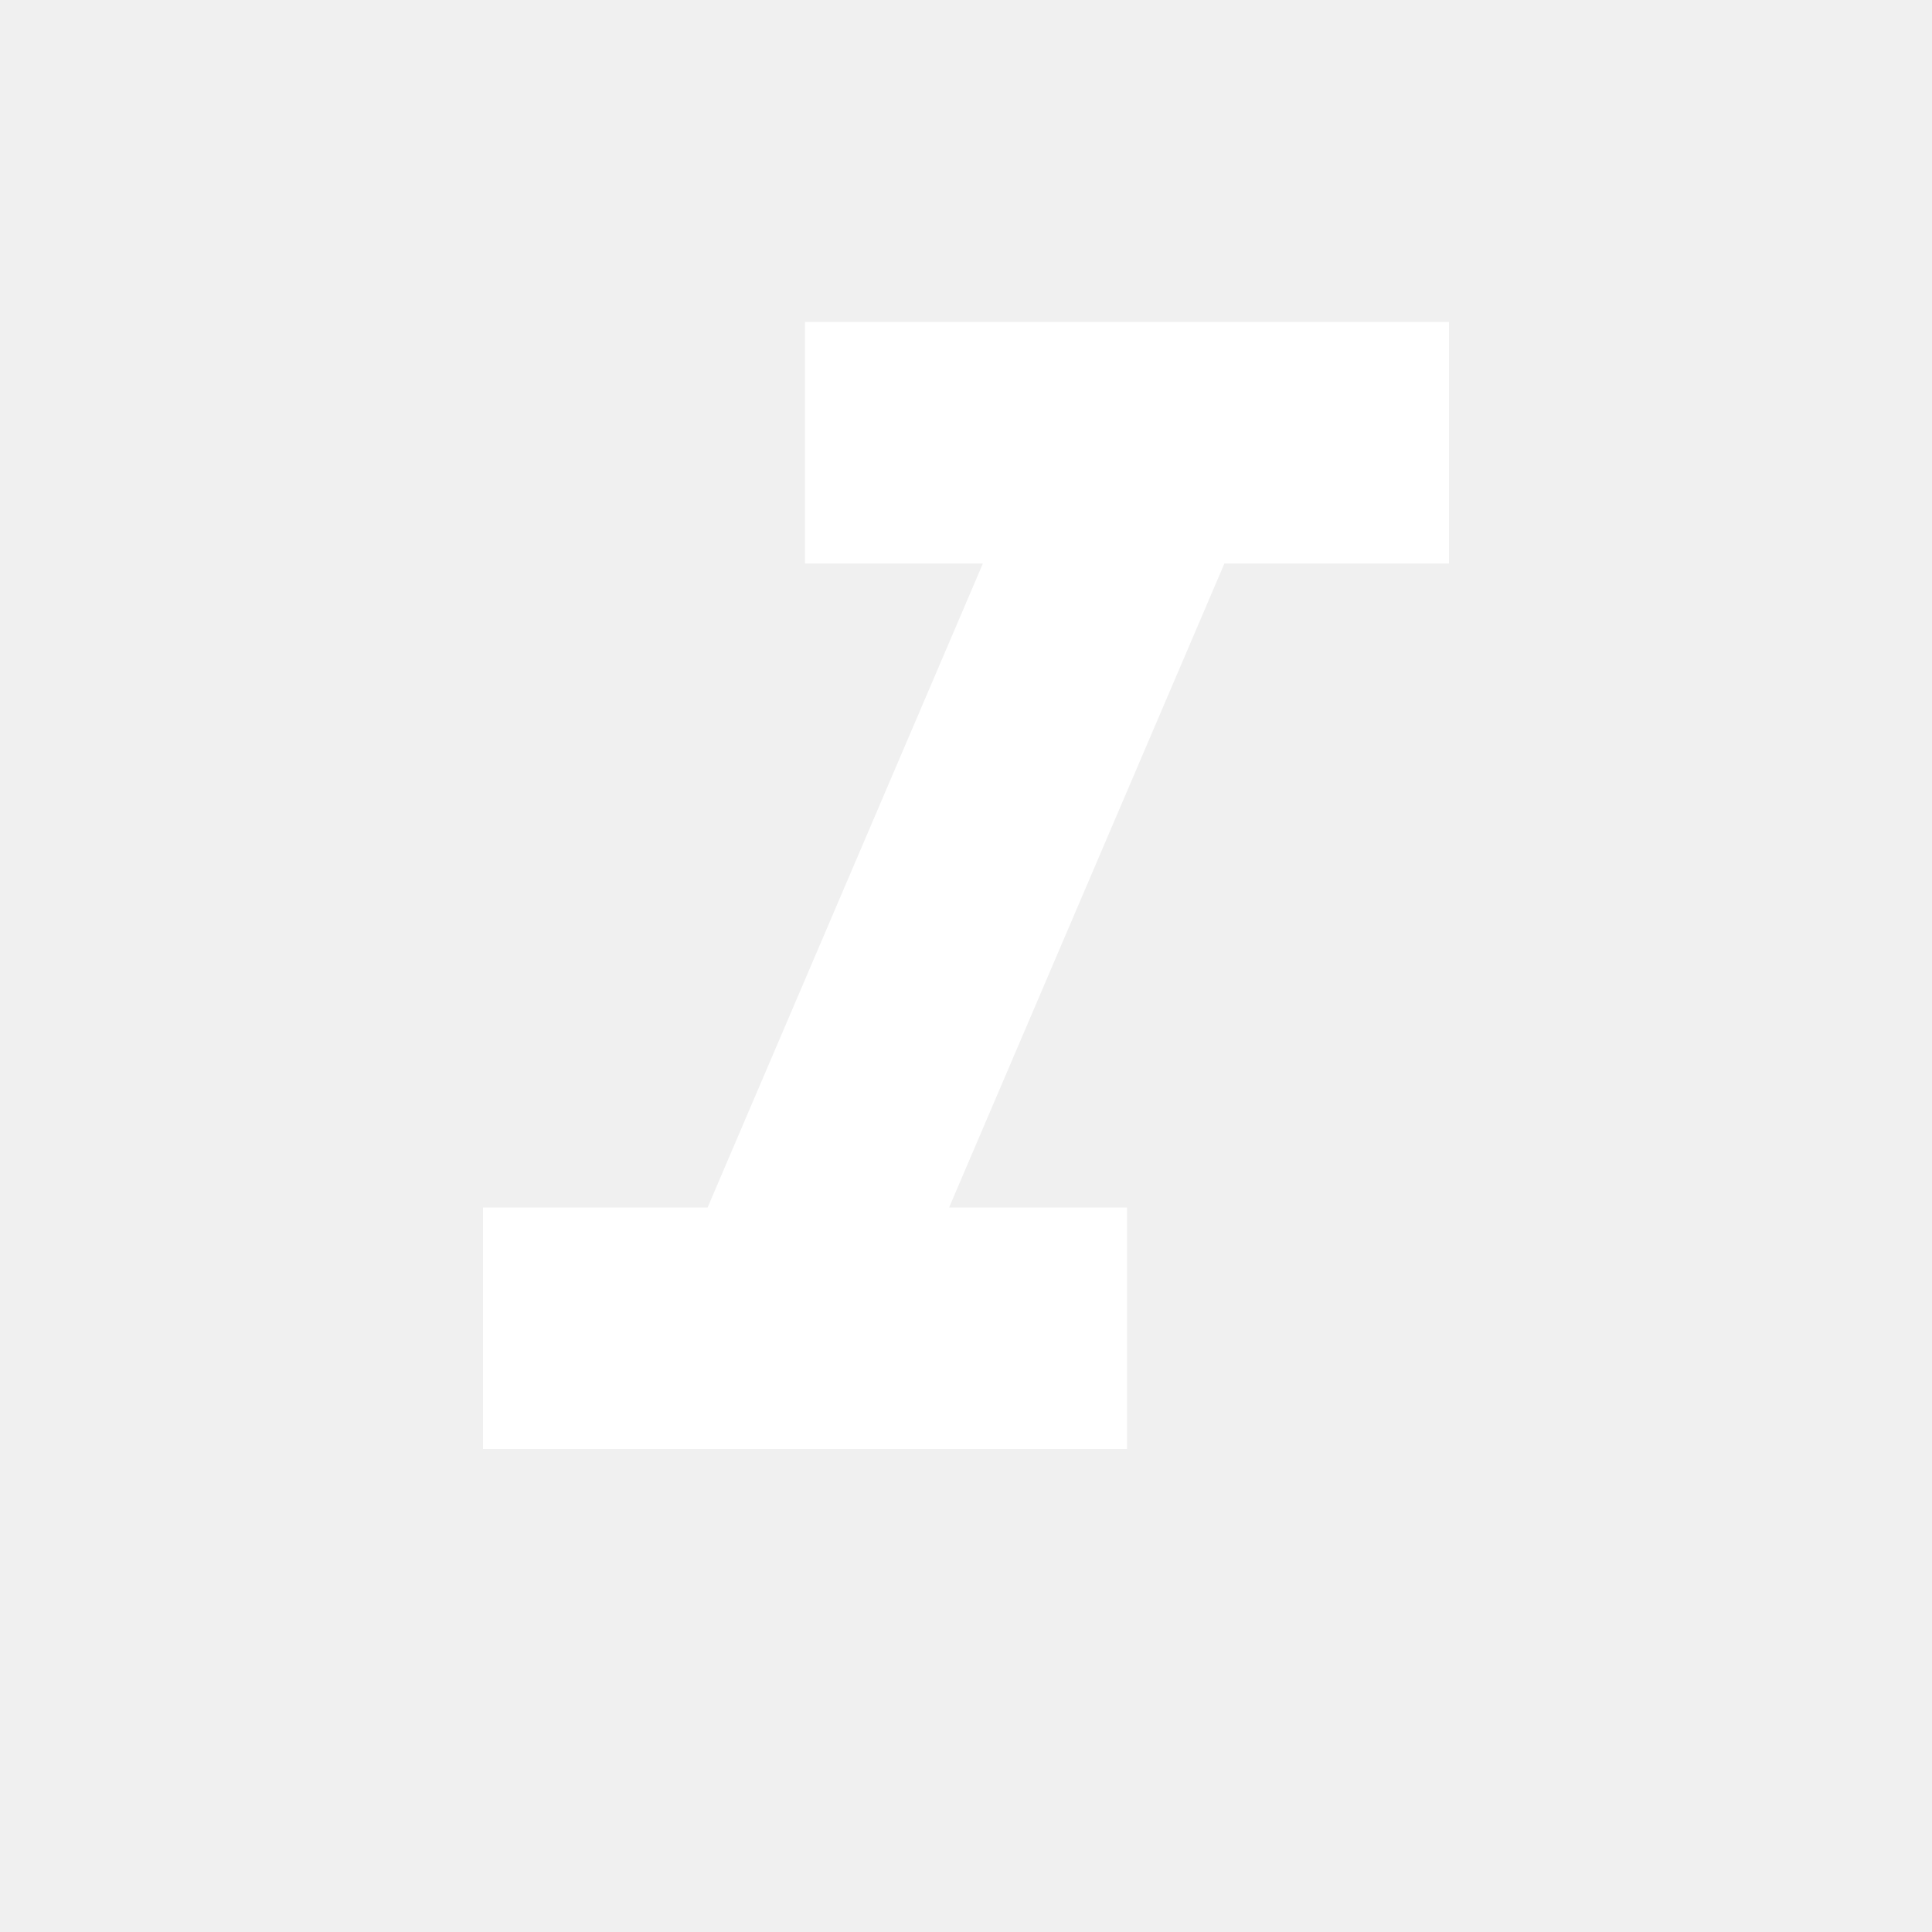
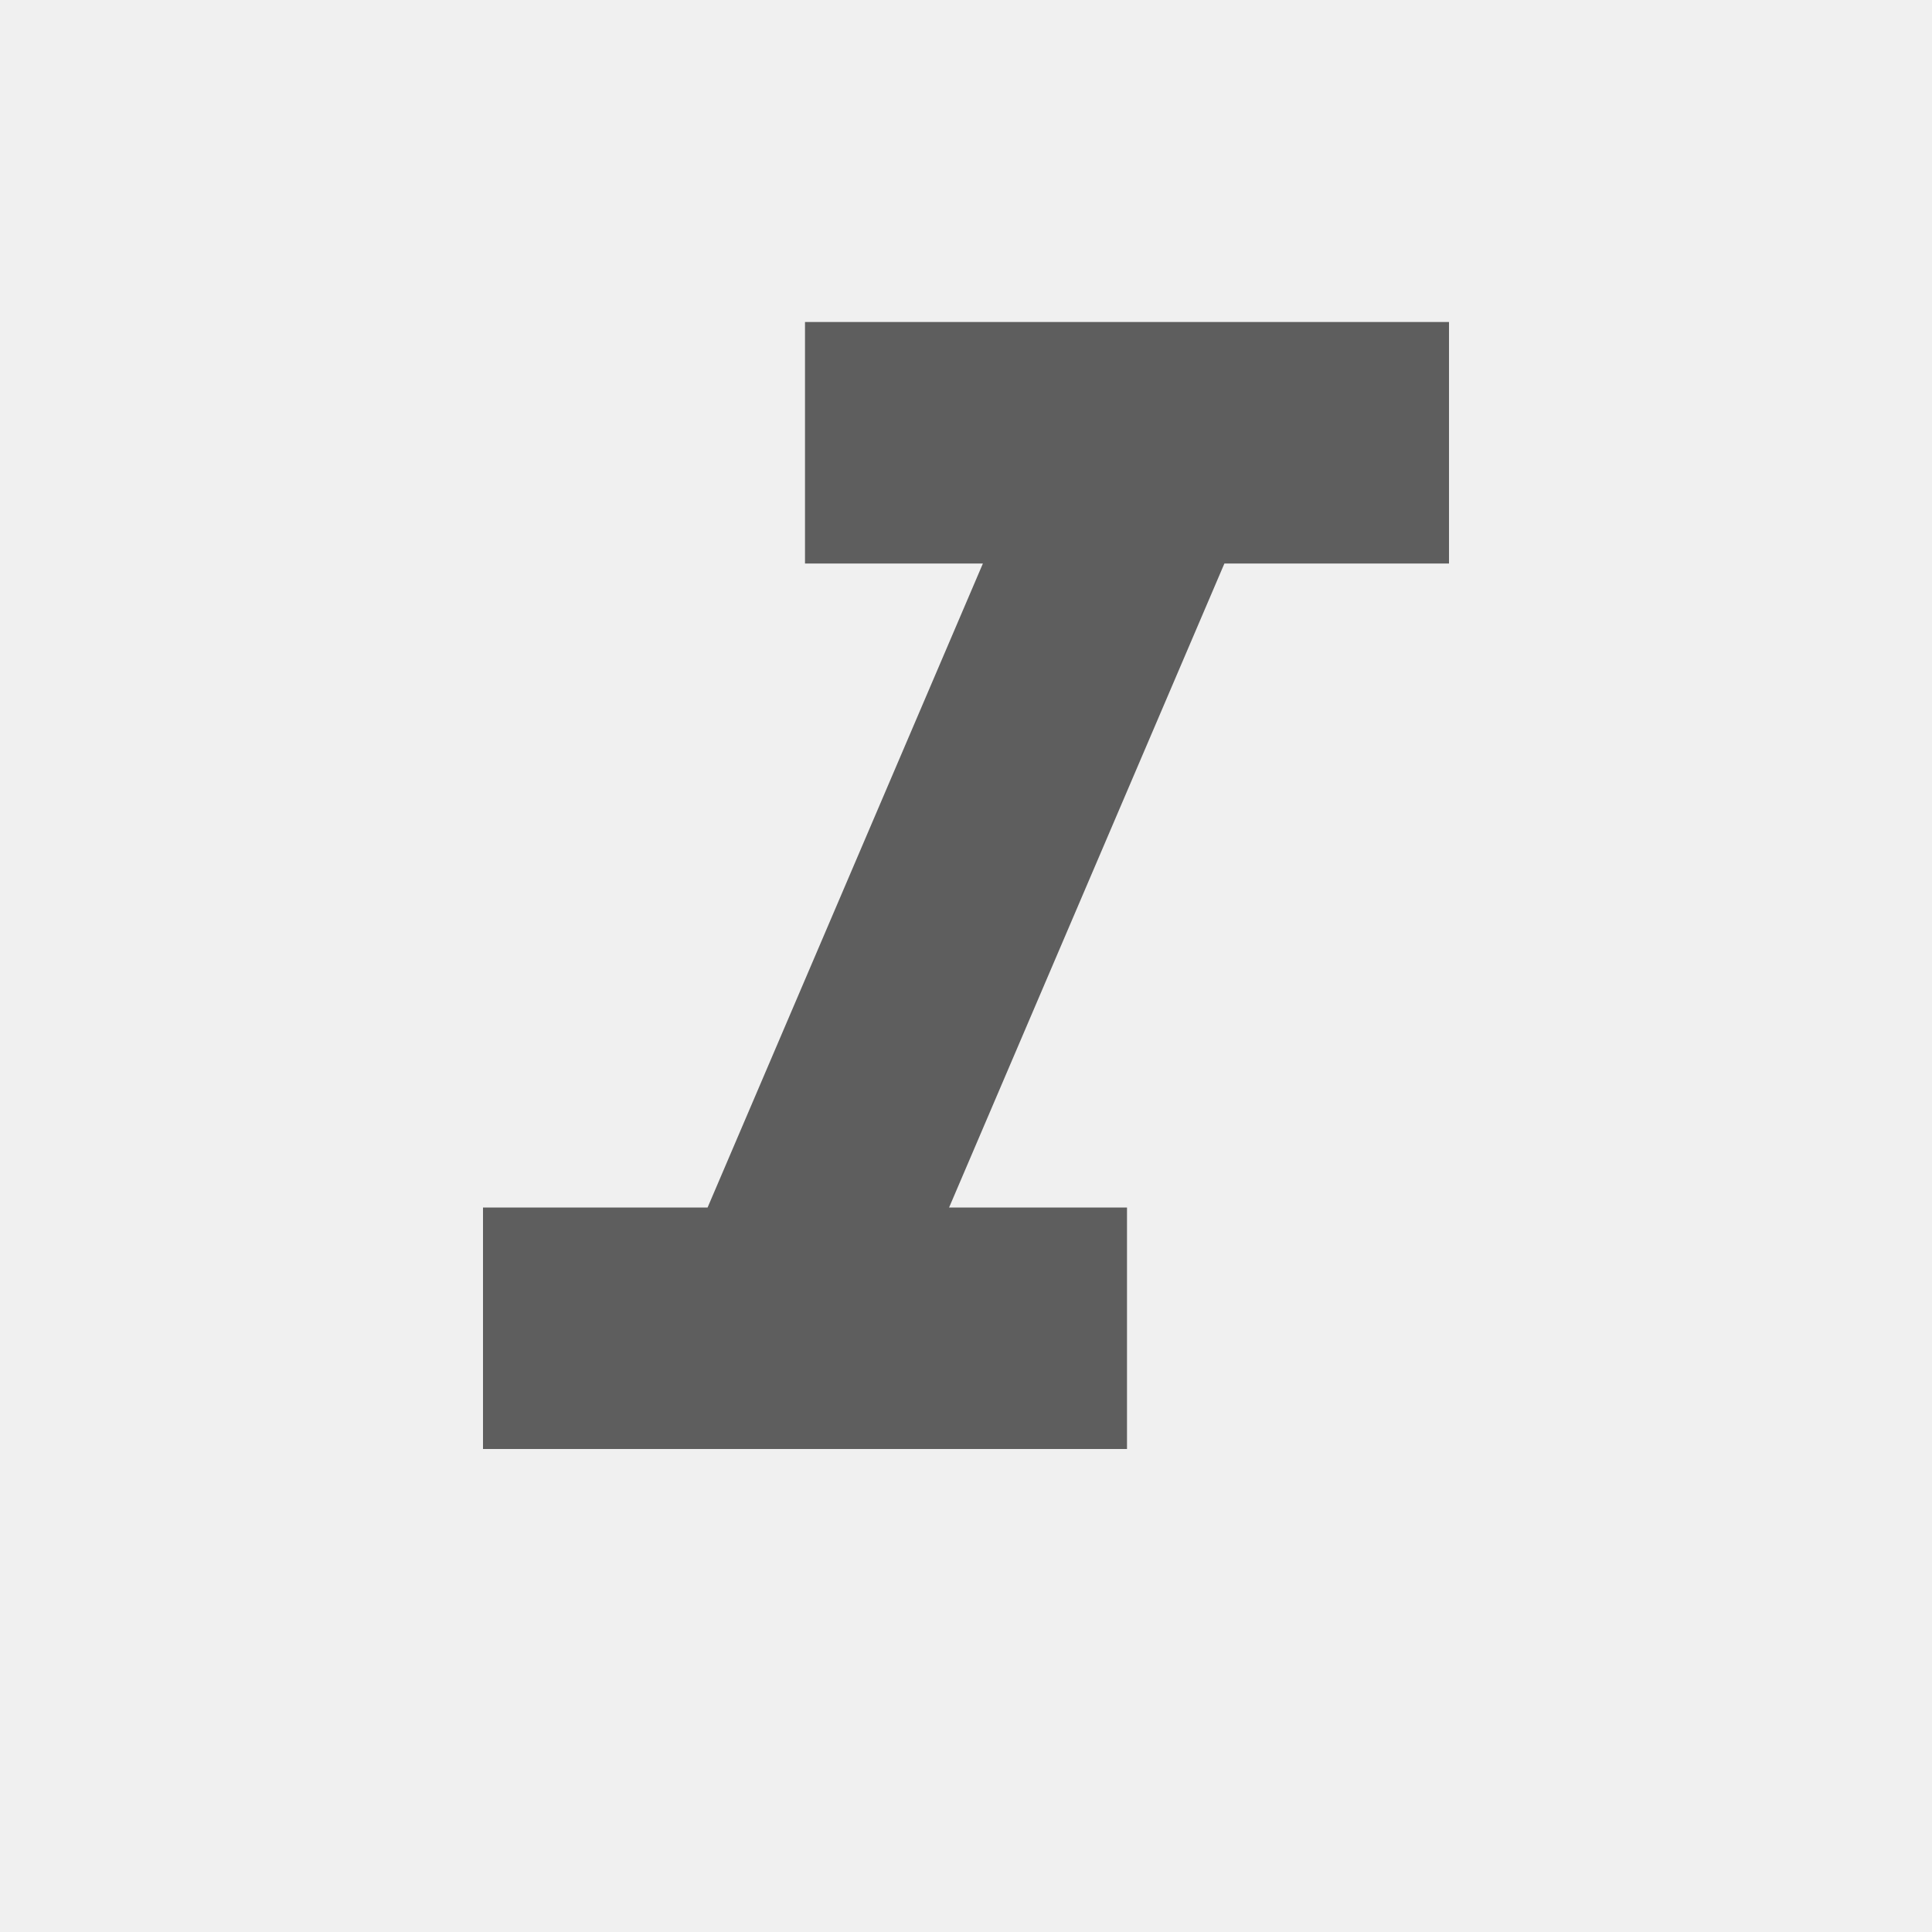
- <svg xmlns="http://www.w3.org/2000/svg" viewBox="0 0 24 24" fill="white" width="48px" height="48px">
+ <svg xmlns="http://www.w3.org/2000/svg" viewBox="0 0 24 24" fill="#5E5E5E" width="48px" height="48px">
  <path d="M0 0h24v24H0z" fill="none" />
  <path d="M10 4v3h2.21l-3.42 8H6v3h8v-3h-2.21l3.42-8H18V4z" />
</svg>
